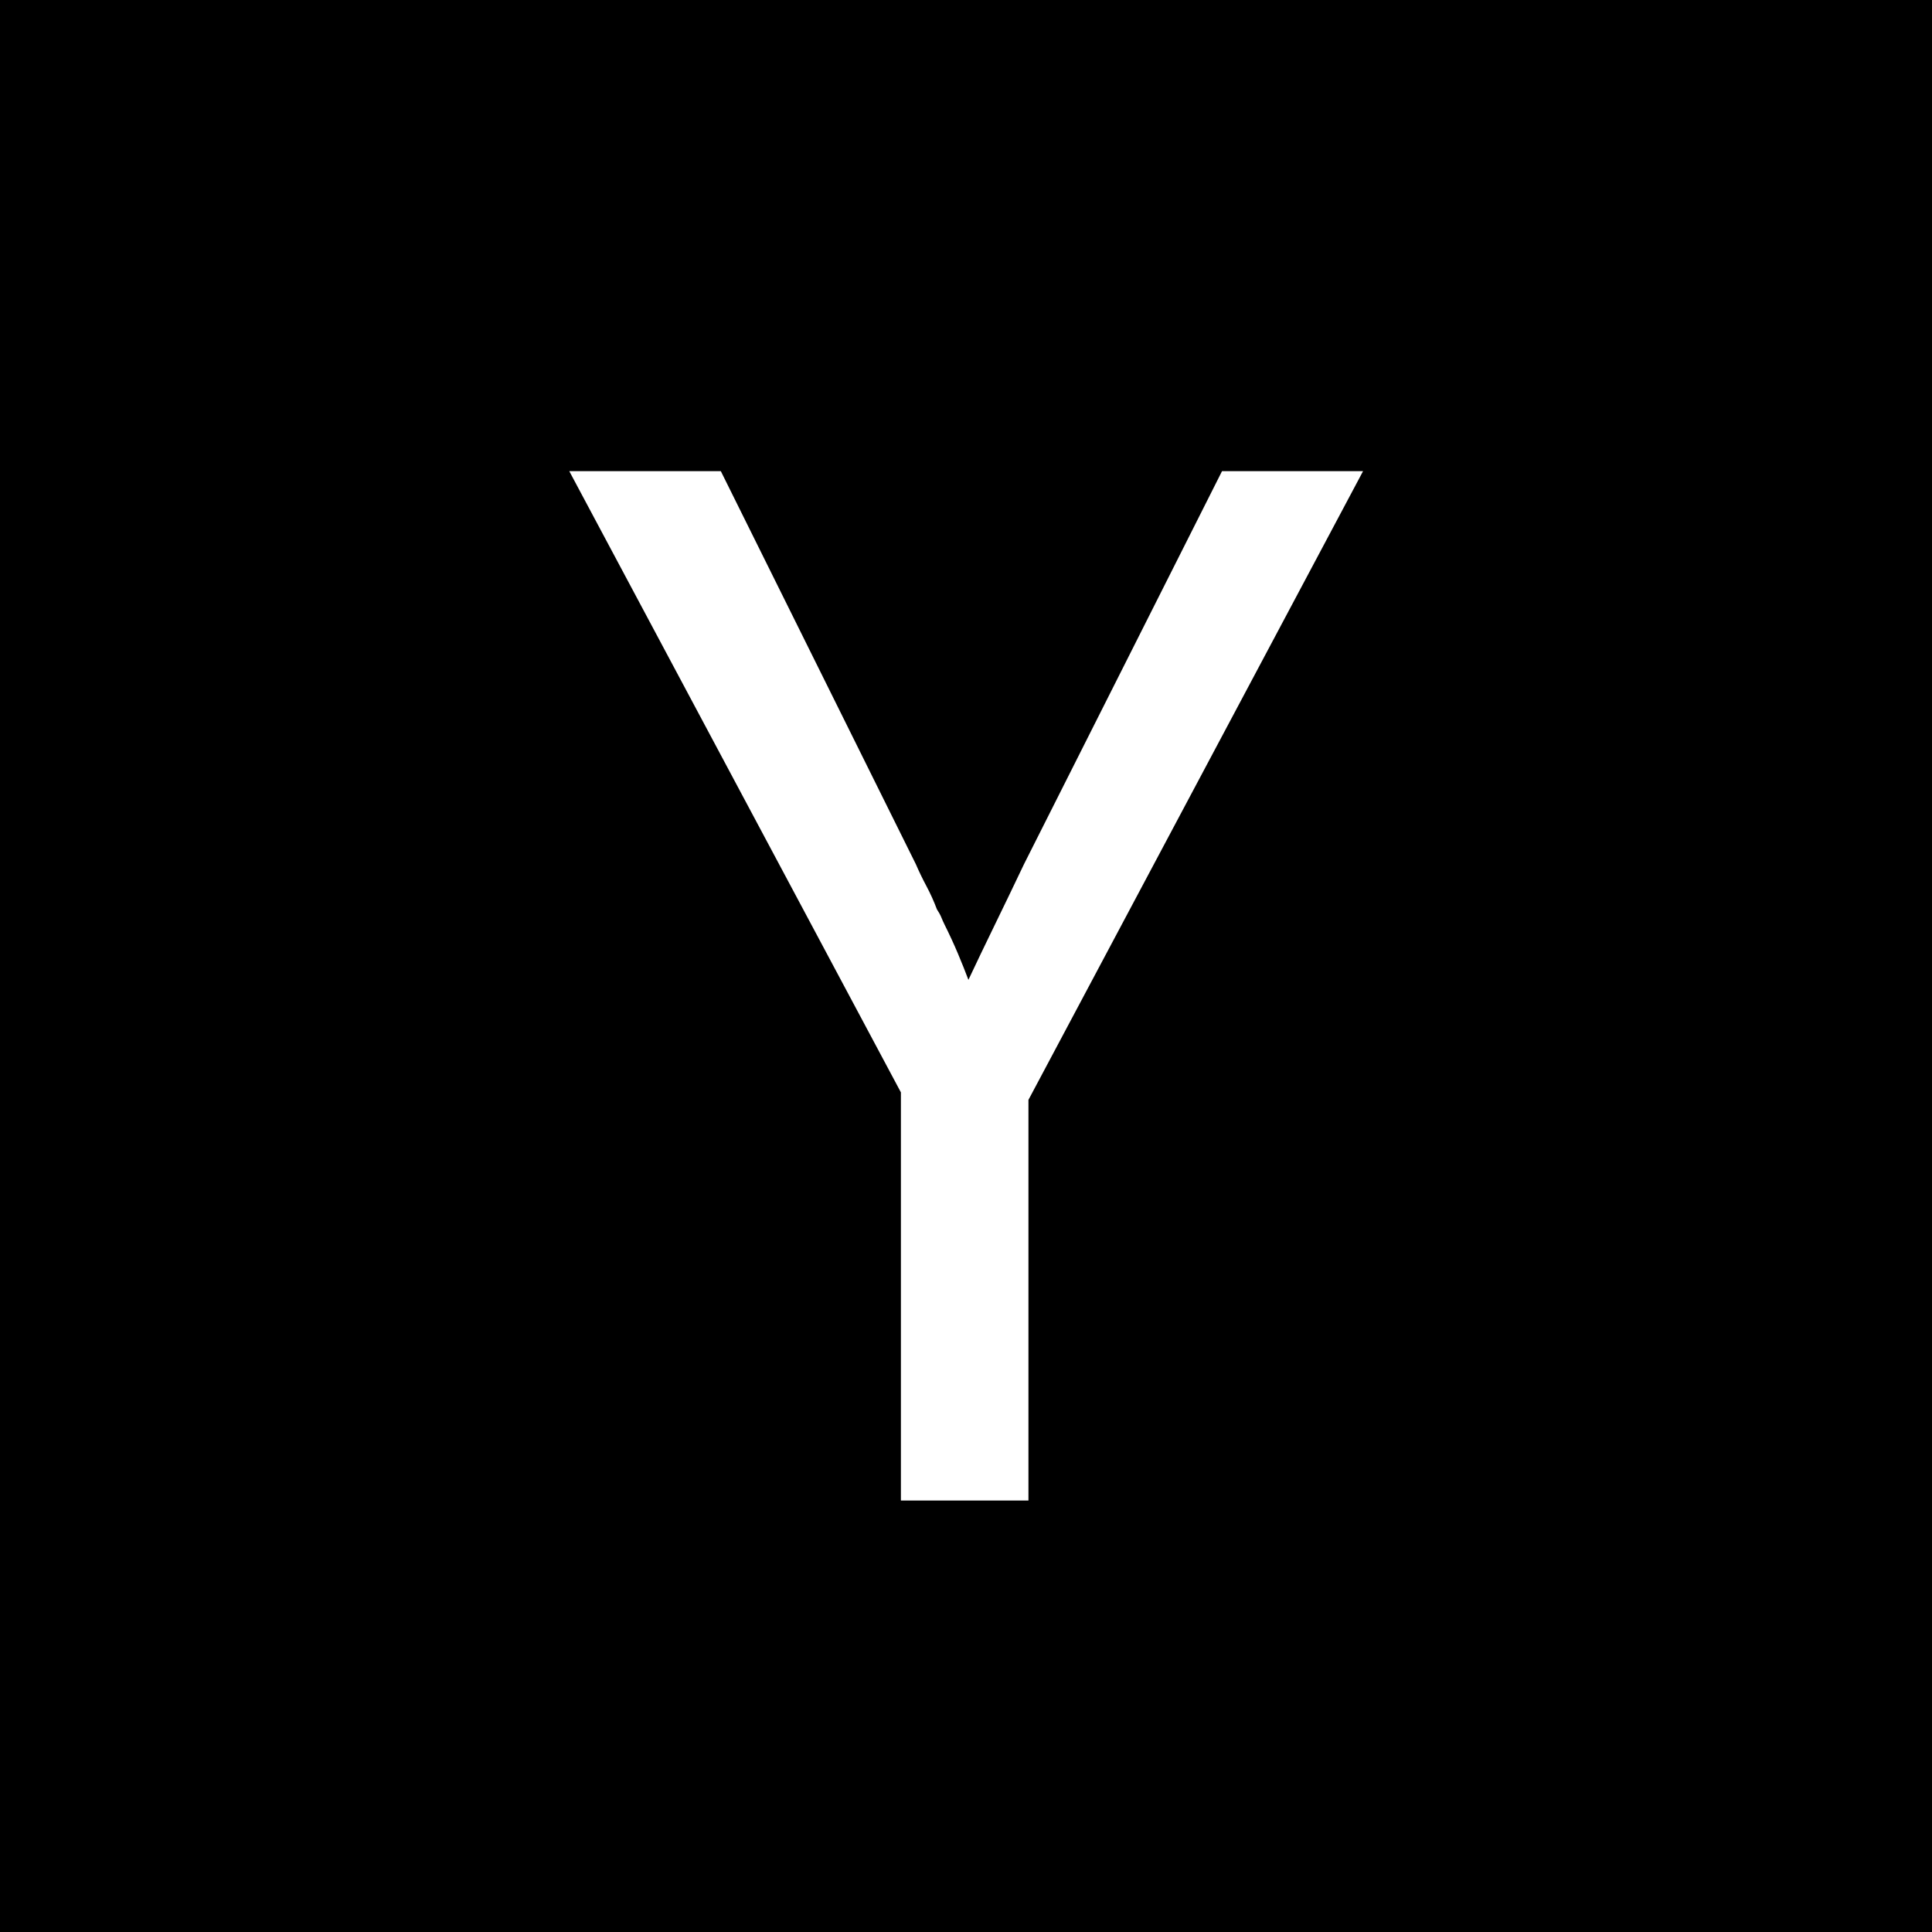
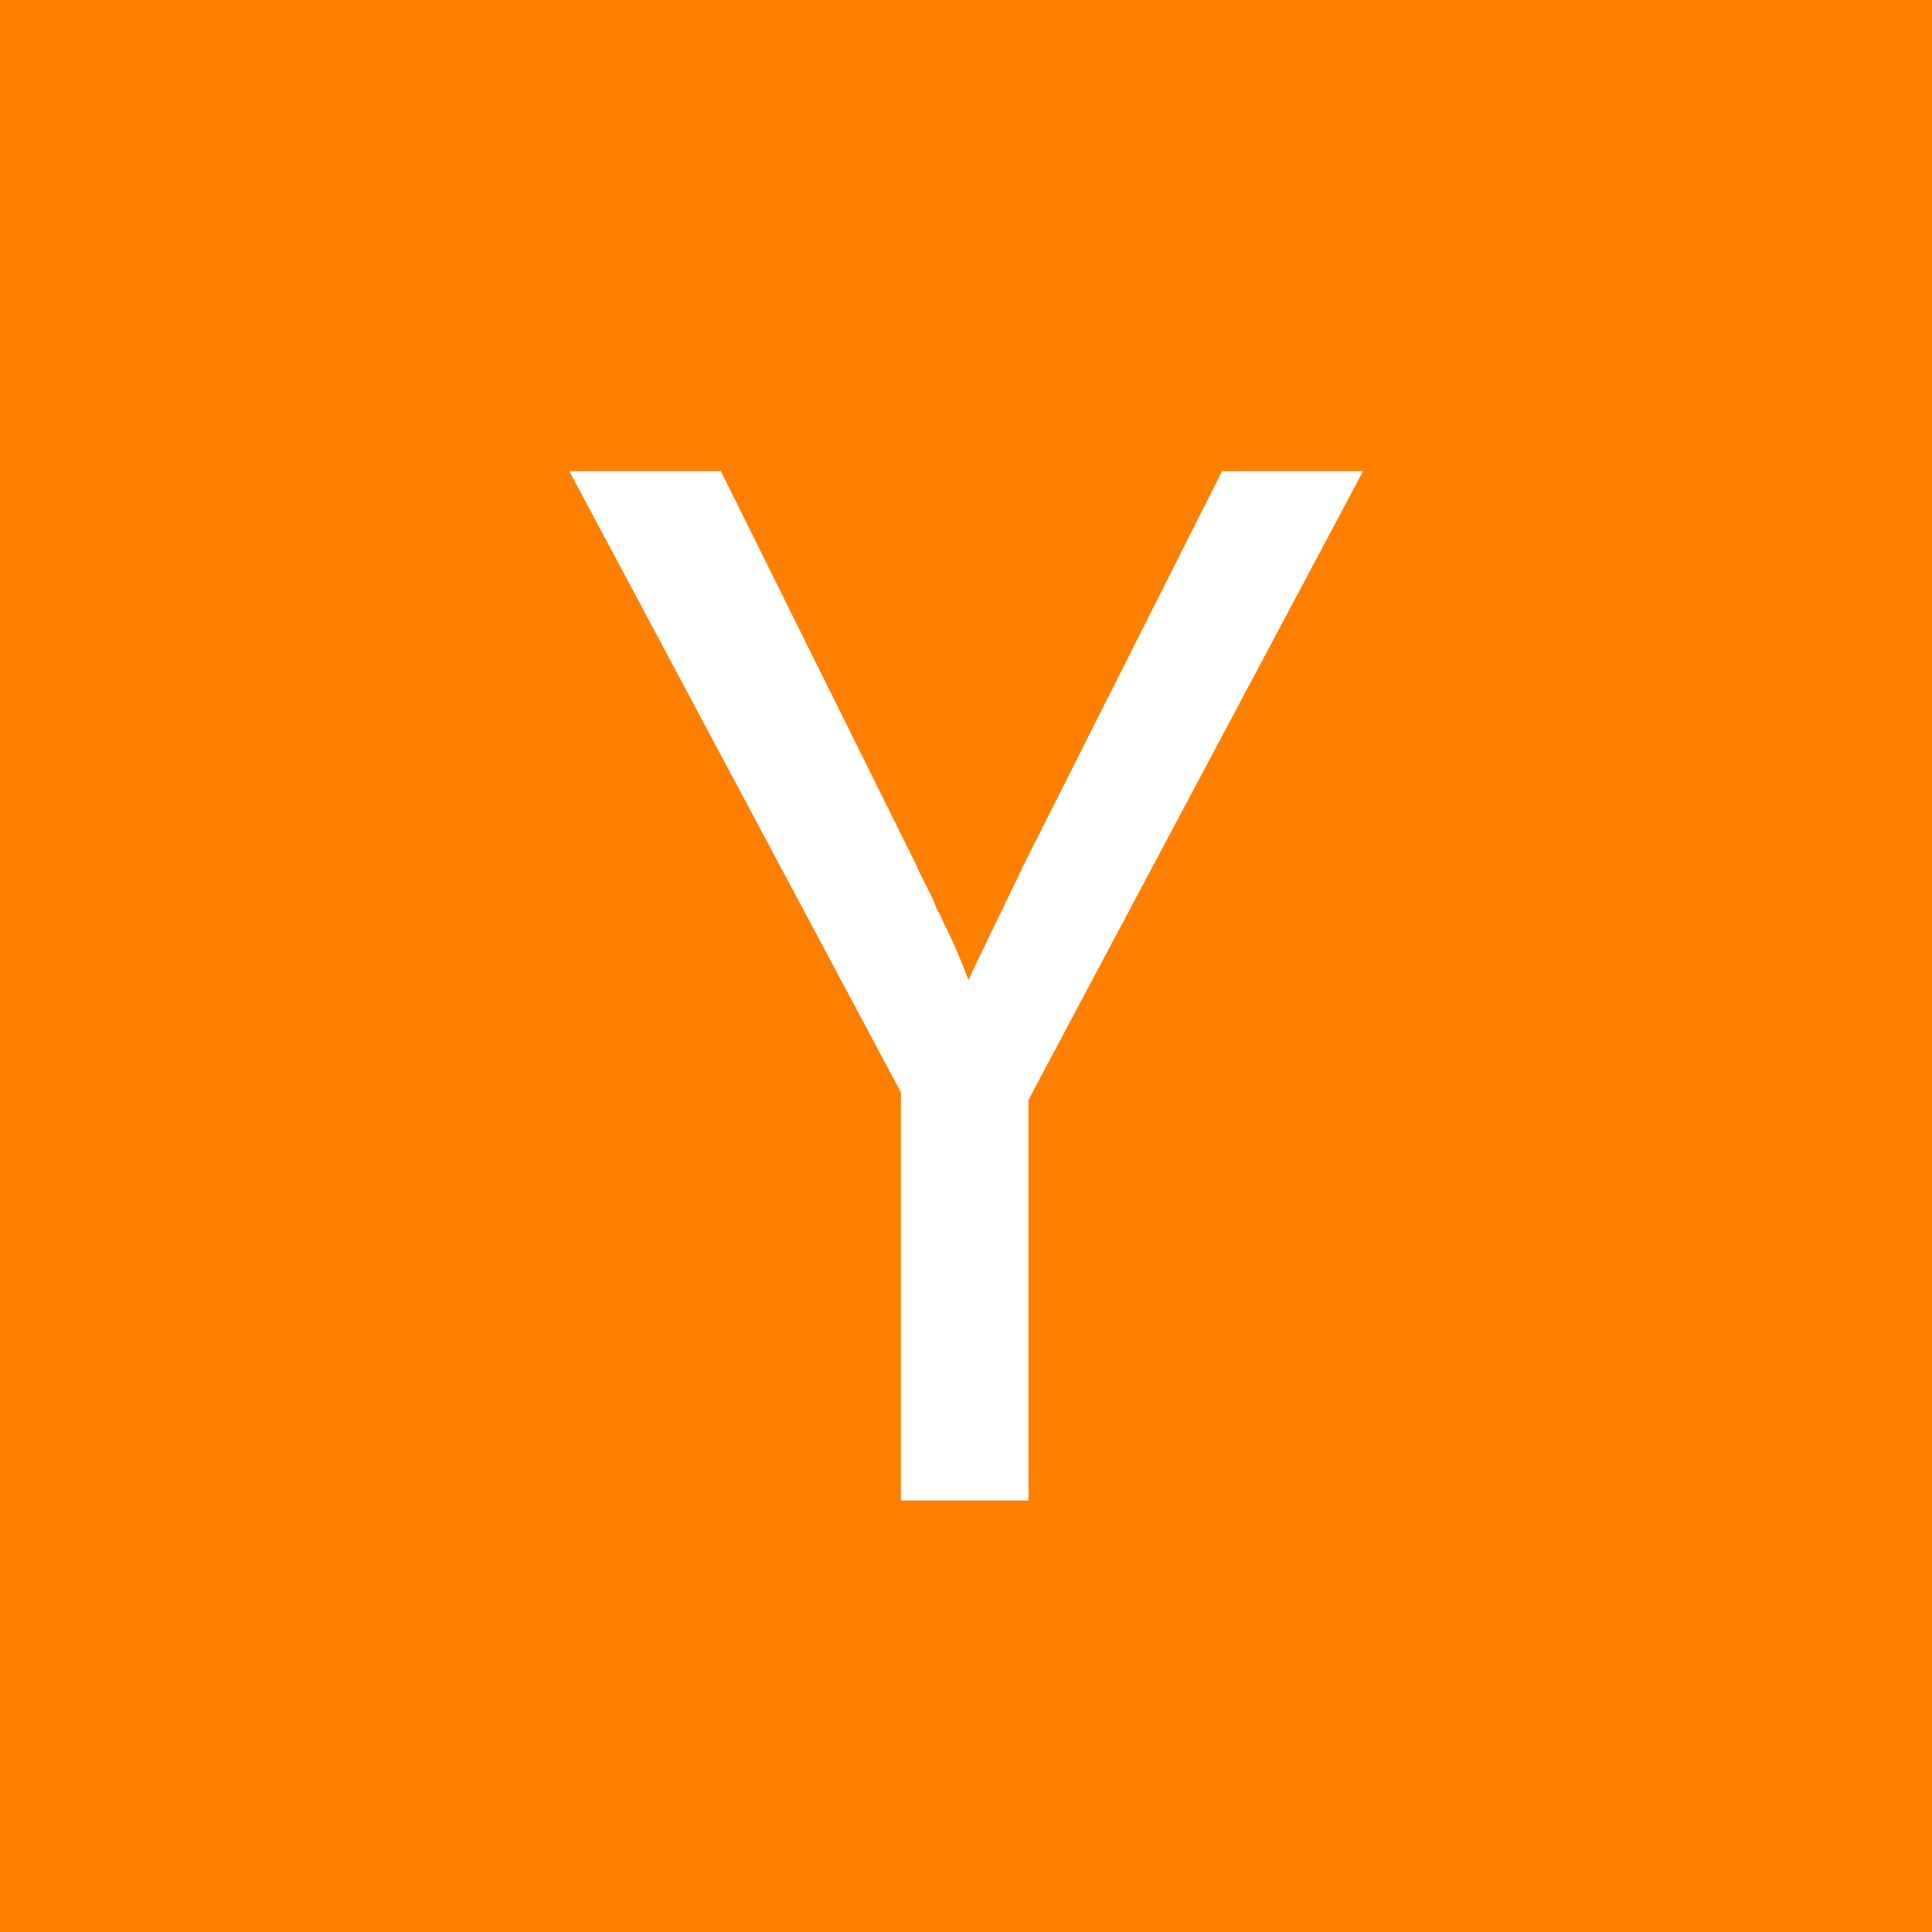
<svg xmlns="http://www.w3.org/2000/svg" width="256px" height="256px" viewBox="0 0 256 256" version="1.1" preserveAspectRatio="xMidYMid">
  <g>
-     <rect fill="#000000" x="0" y="0" width="256" height="256" />
+     <rect fill="#FF7F00" x="0" y="0" width="256" height="256" />
    <path d="M119.374,144.746 L75.433,62.432 L95.514,62.432 L121.362,114.524 C121.76,115.452 122.224,116.413 122.754,117.407 C123.284,118.401 123.748,119.429 124.145,120.489 C124.411,120.887 124.609,121.251 124.742,121.583 C124.875,121.914 125.007,122.212 125.14,122.477 C125.802,123.803 126.399,125.095 126.929,126.354 C127.459,127.614 127.923,128.773 128.321,129.834 C129.381,127.58 130.541,125.161 131.8,122.577 C133.06,119.992 134.352,117.308 135.677,114.524 L161.923,62.432 L180.612,62.432 L136.274,145.74 L136.274,198.827 L119.374,198.827 L119.374,144.746 Z" fill="#FFFFFF" />
  </g>
</svg>
